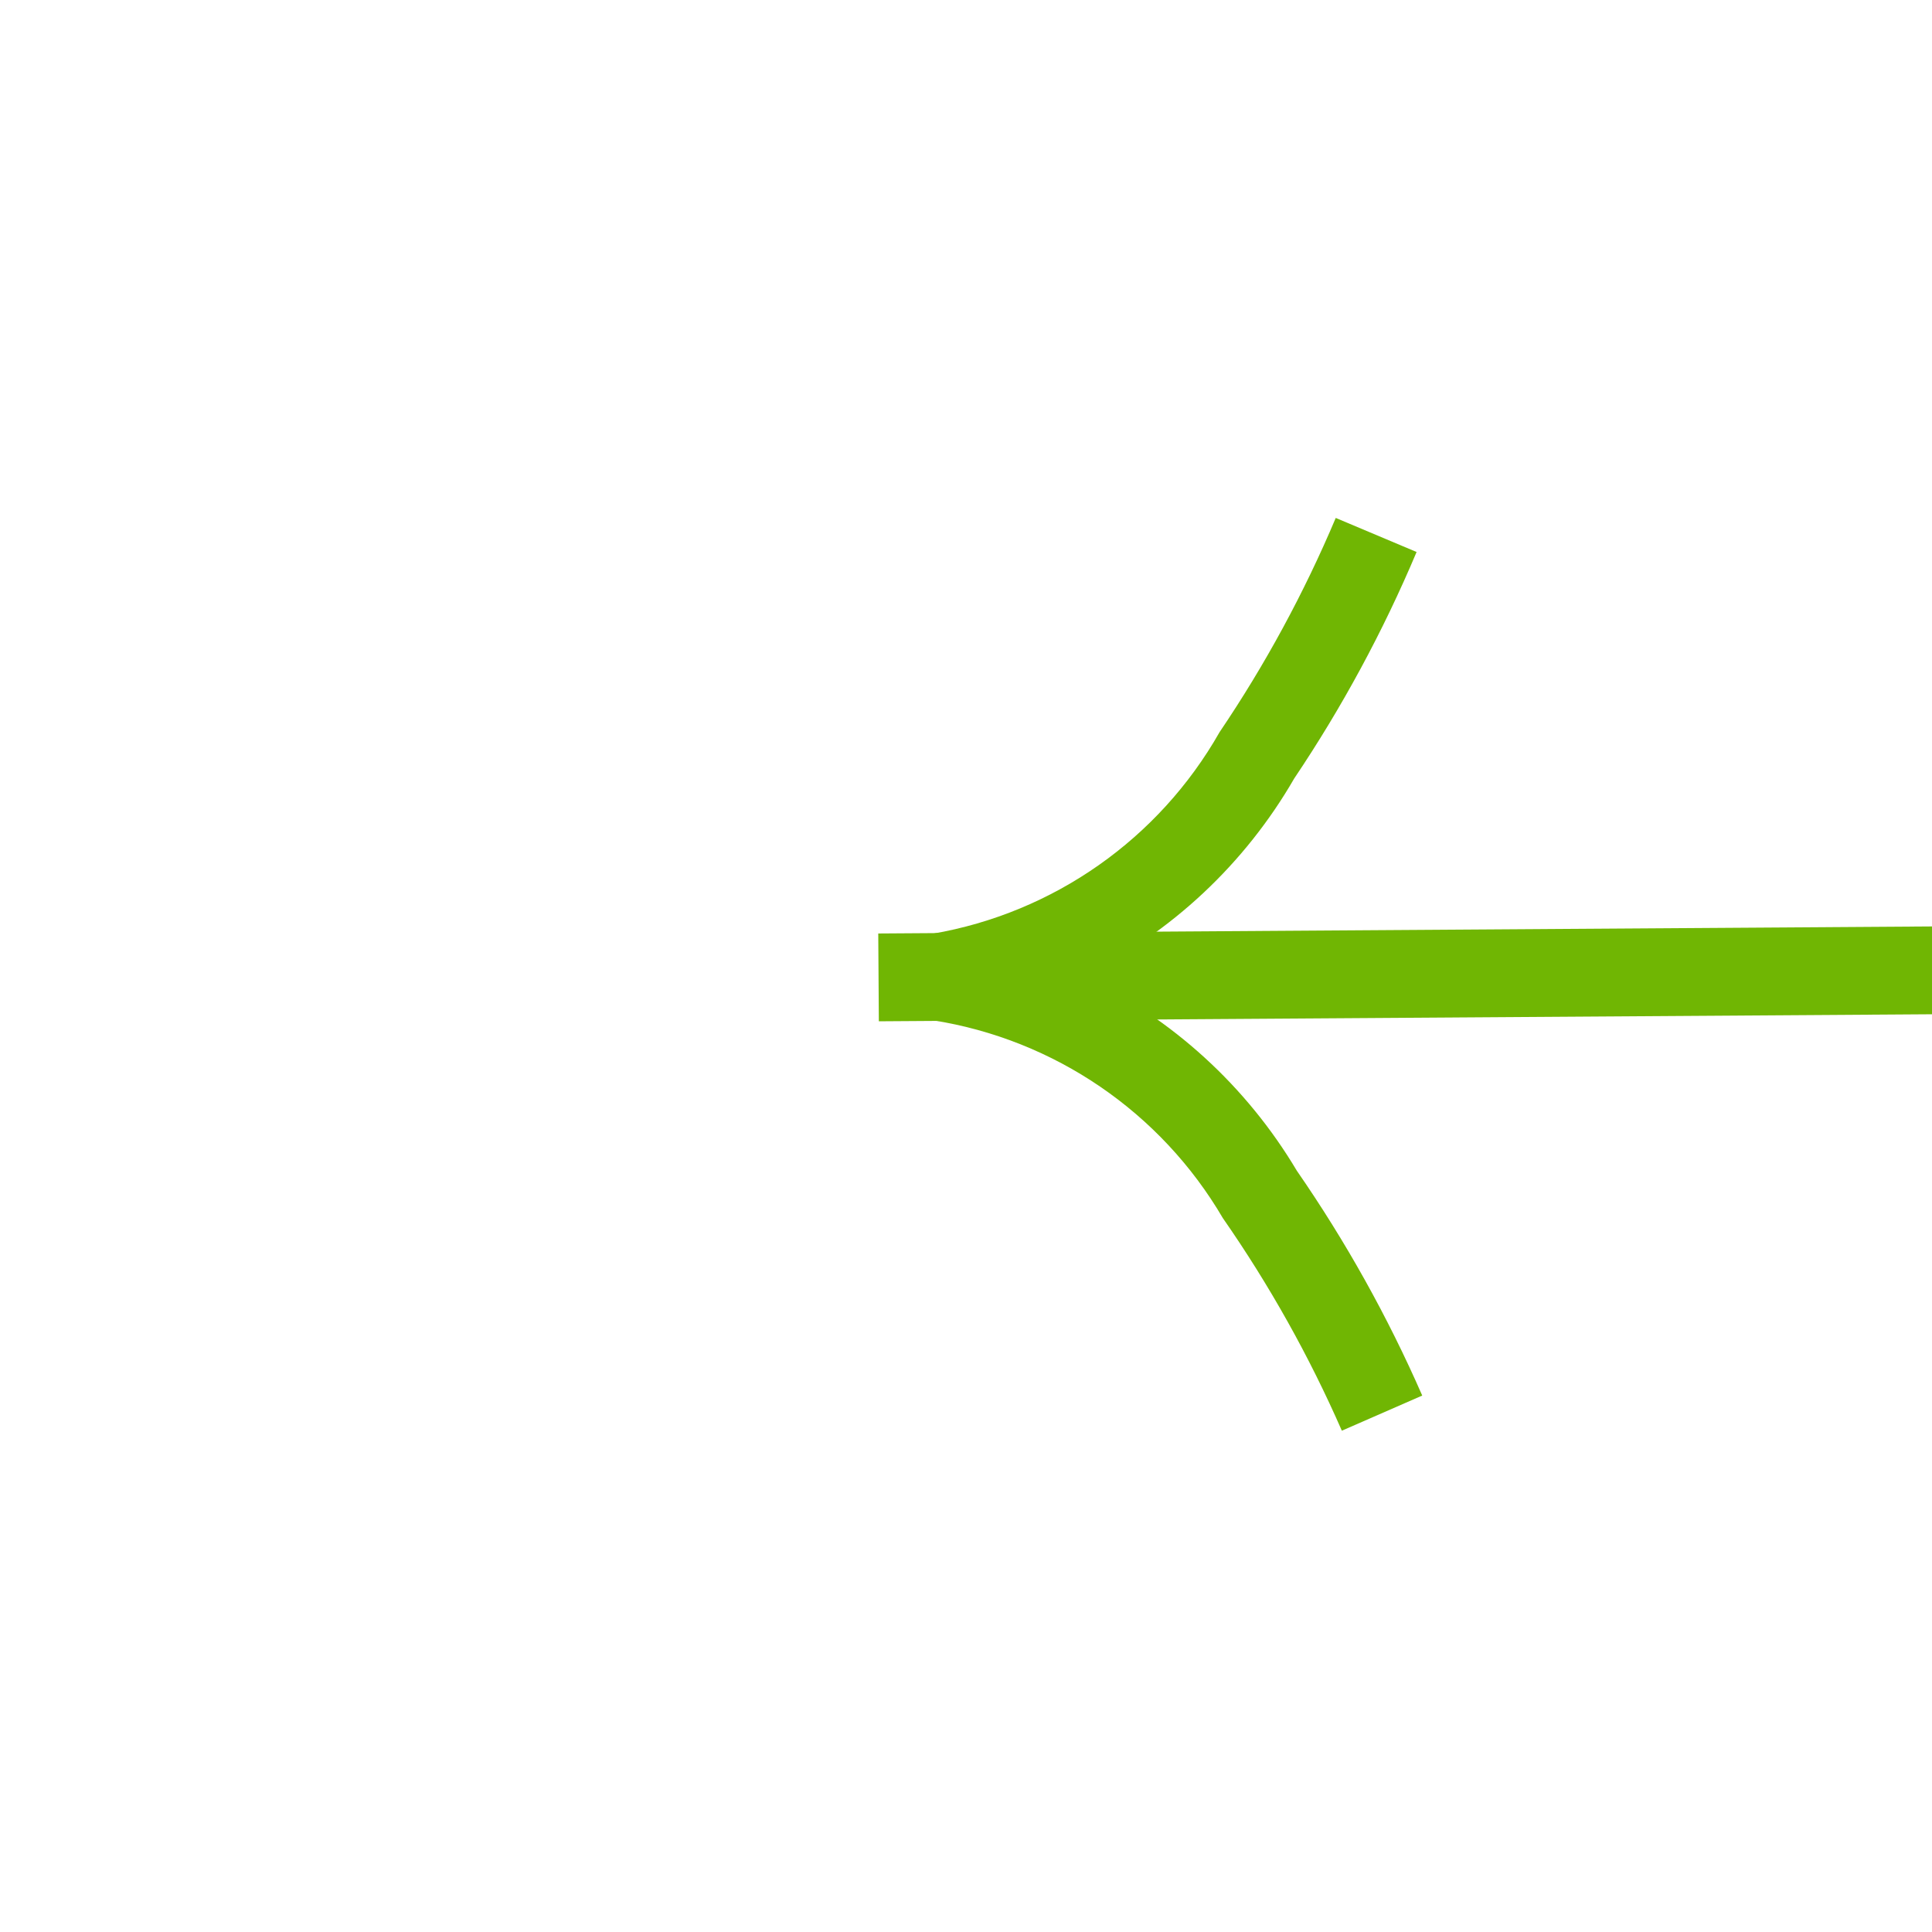
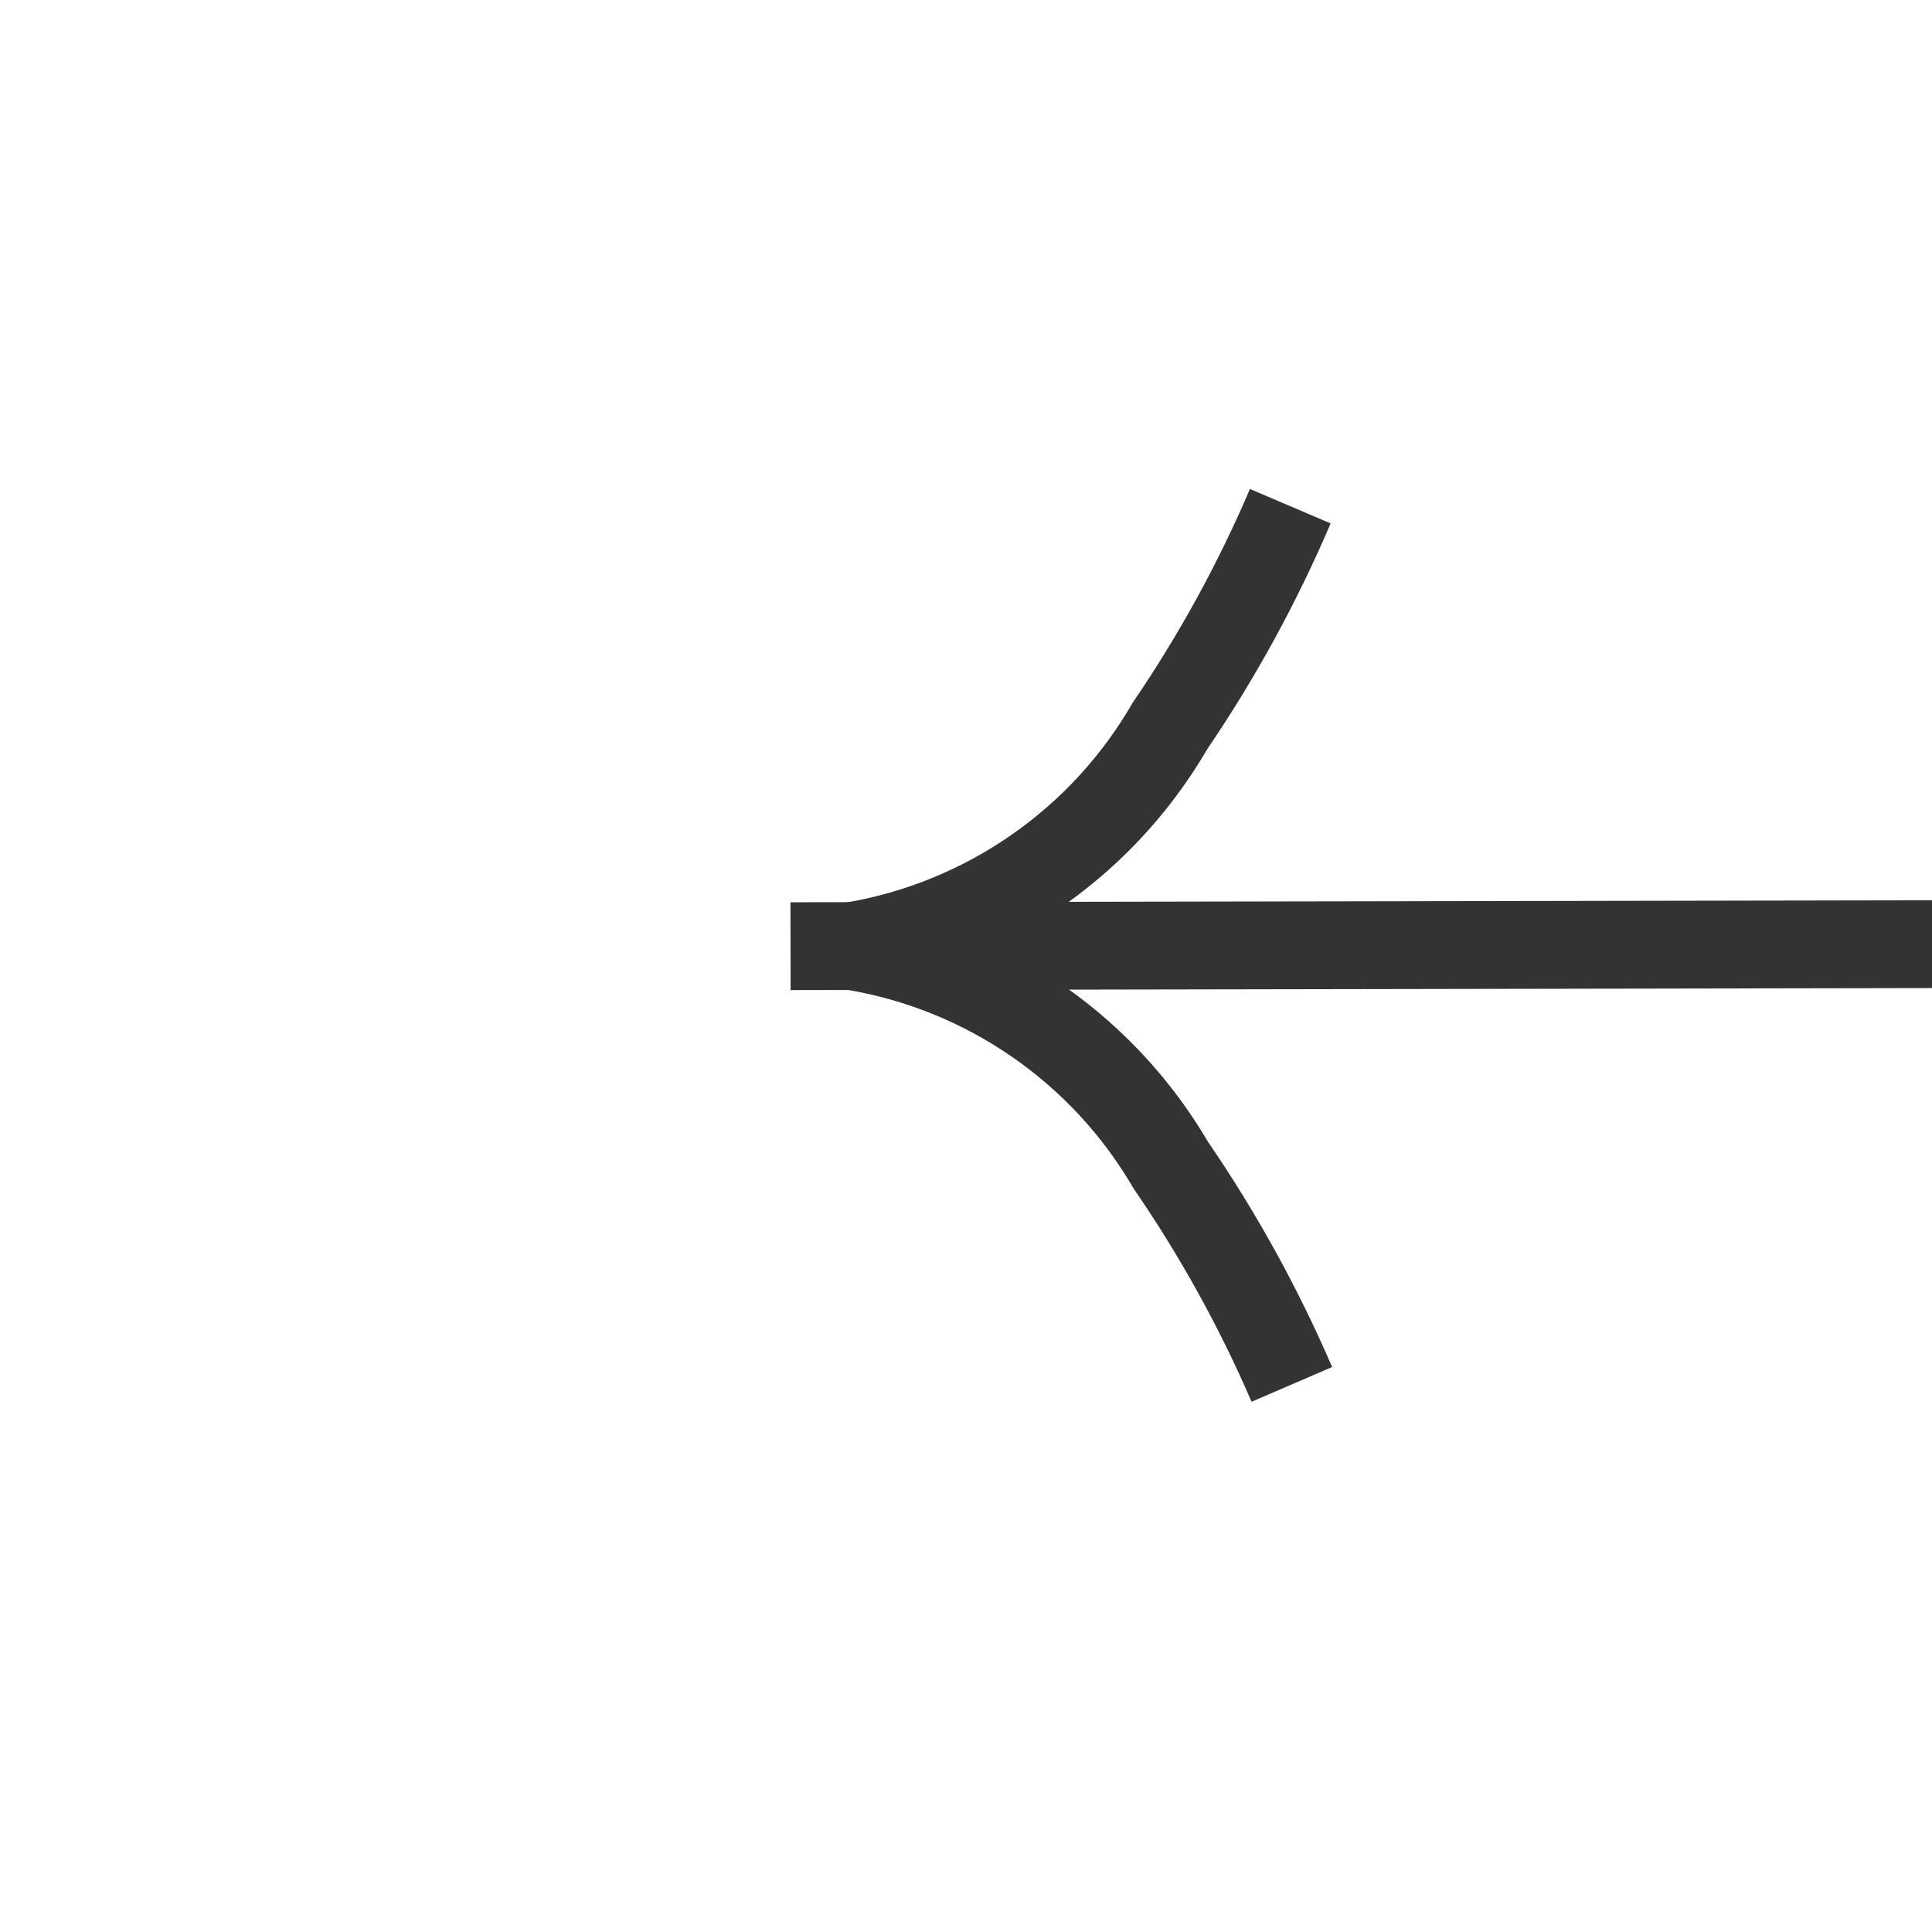
- <svg xmlns="http://www.w3.org/2000/svg" version="1.1" width="22px" height="22px" preserveAspectRatio="xMinYMid meet" viewBox="12 39  22 20">
-   <g transform="matrix(-0.01745241 -0.9998477 0.9998477 -0.01745241 -25.59113 72.85166 )">
-     <path d="M 17.697 54.159  A 15.24 15.24 0 0 0 20.267 52.748 A 5.67 5.67 0 0 0 22.5 50.333 A 5.67 5.67 0 0 0 24.733 52.748 A 15.24 15.24 0 0 0 27.303 54.159 L 27.697 53.241  A 14.24 14.24 0 0 1 25.267 51.902 A 4.67 4.67 0 0 1 22.993 48.618 A 0.5 0.5 0 0 0 22.5 48.2 A 0.5 0.5 0 0 0 22.007 48.618 A 4.67 4.67 0 0 1 19.733 51.902 A 14.24 14.24 0 0 1 17.303 53.241 L 17.697 54.159  Z " fill-rule="nonzero" fill="#70b603" stroke="none" transform="matrix(0.999942 0.01076822 -0.01076822 0.999942 0.9058353 -0.2374148 )" />
-     <path d="M 22.5 48  L 22.5 120  " stroke-width="1" stroke="#70b603" fill="none" transform="matrix(0.999942 0.01076822 -0.01076822 0.999942 0.9058353 -0.2374148 )" />
+ <svg xmlns="http://www.w3.org/2000/svg" version="1.1" width="22px" height="22px" preserveAspectRatio="xMinYMid meet" viewBox="12 125  22 20">
+   <g transform="matrix(-0.01745241 -0.9998477 0.9998477 -0.01745241 -111.578 160.3526 )">
+     <path d="M 17.697 139.159  A 15.24 15.24 0 0 0 20.267 137.748 A 5.67 5.67 0 0 0 22.5 135.333 A 5.67 5.67 0 0 0 24.733 137.748 A 15.24 15.24 0 0 0 27.303 139.159 L 27.697 138.241  A 14.24 14.24 0 0 1 25.267 136.902 A 4.67 4.67 0 0 1 22.993 133.618 A 0.5 0.5 0 0 0 22.5 133.2 A 0.5 0.5 0 0 0 22.007 133.618 A 4.67 4.67 0 0 1 19.733 136.902 A 14.24 14.24 0 0 1 17.303 138.241 L 17.697 139.159  Z " fill-rule="nonzero" fill="#333333" stroke="none" transform="matrix(0.999877 0.01568083 -0.01568083 0.999877 2.848837 -0.3305029 )" />
+     <path d="M 22.5 133  L 22.5 230  " stroke-width="1" stroke="#333333" fill="none" transform="matrix(0.999877 0.01568083 -0.01568083 0.999877 2.848837 -0.3305029 )" />
  </g>
</svg>
